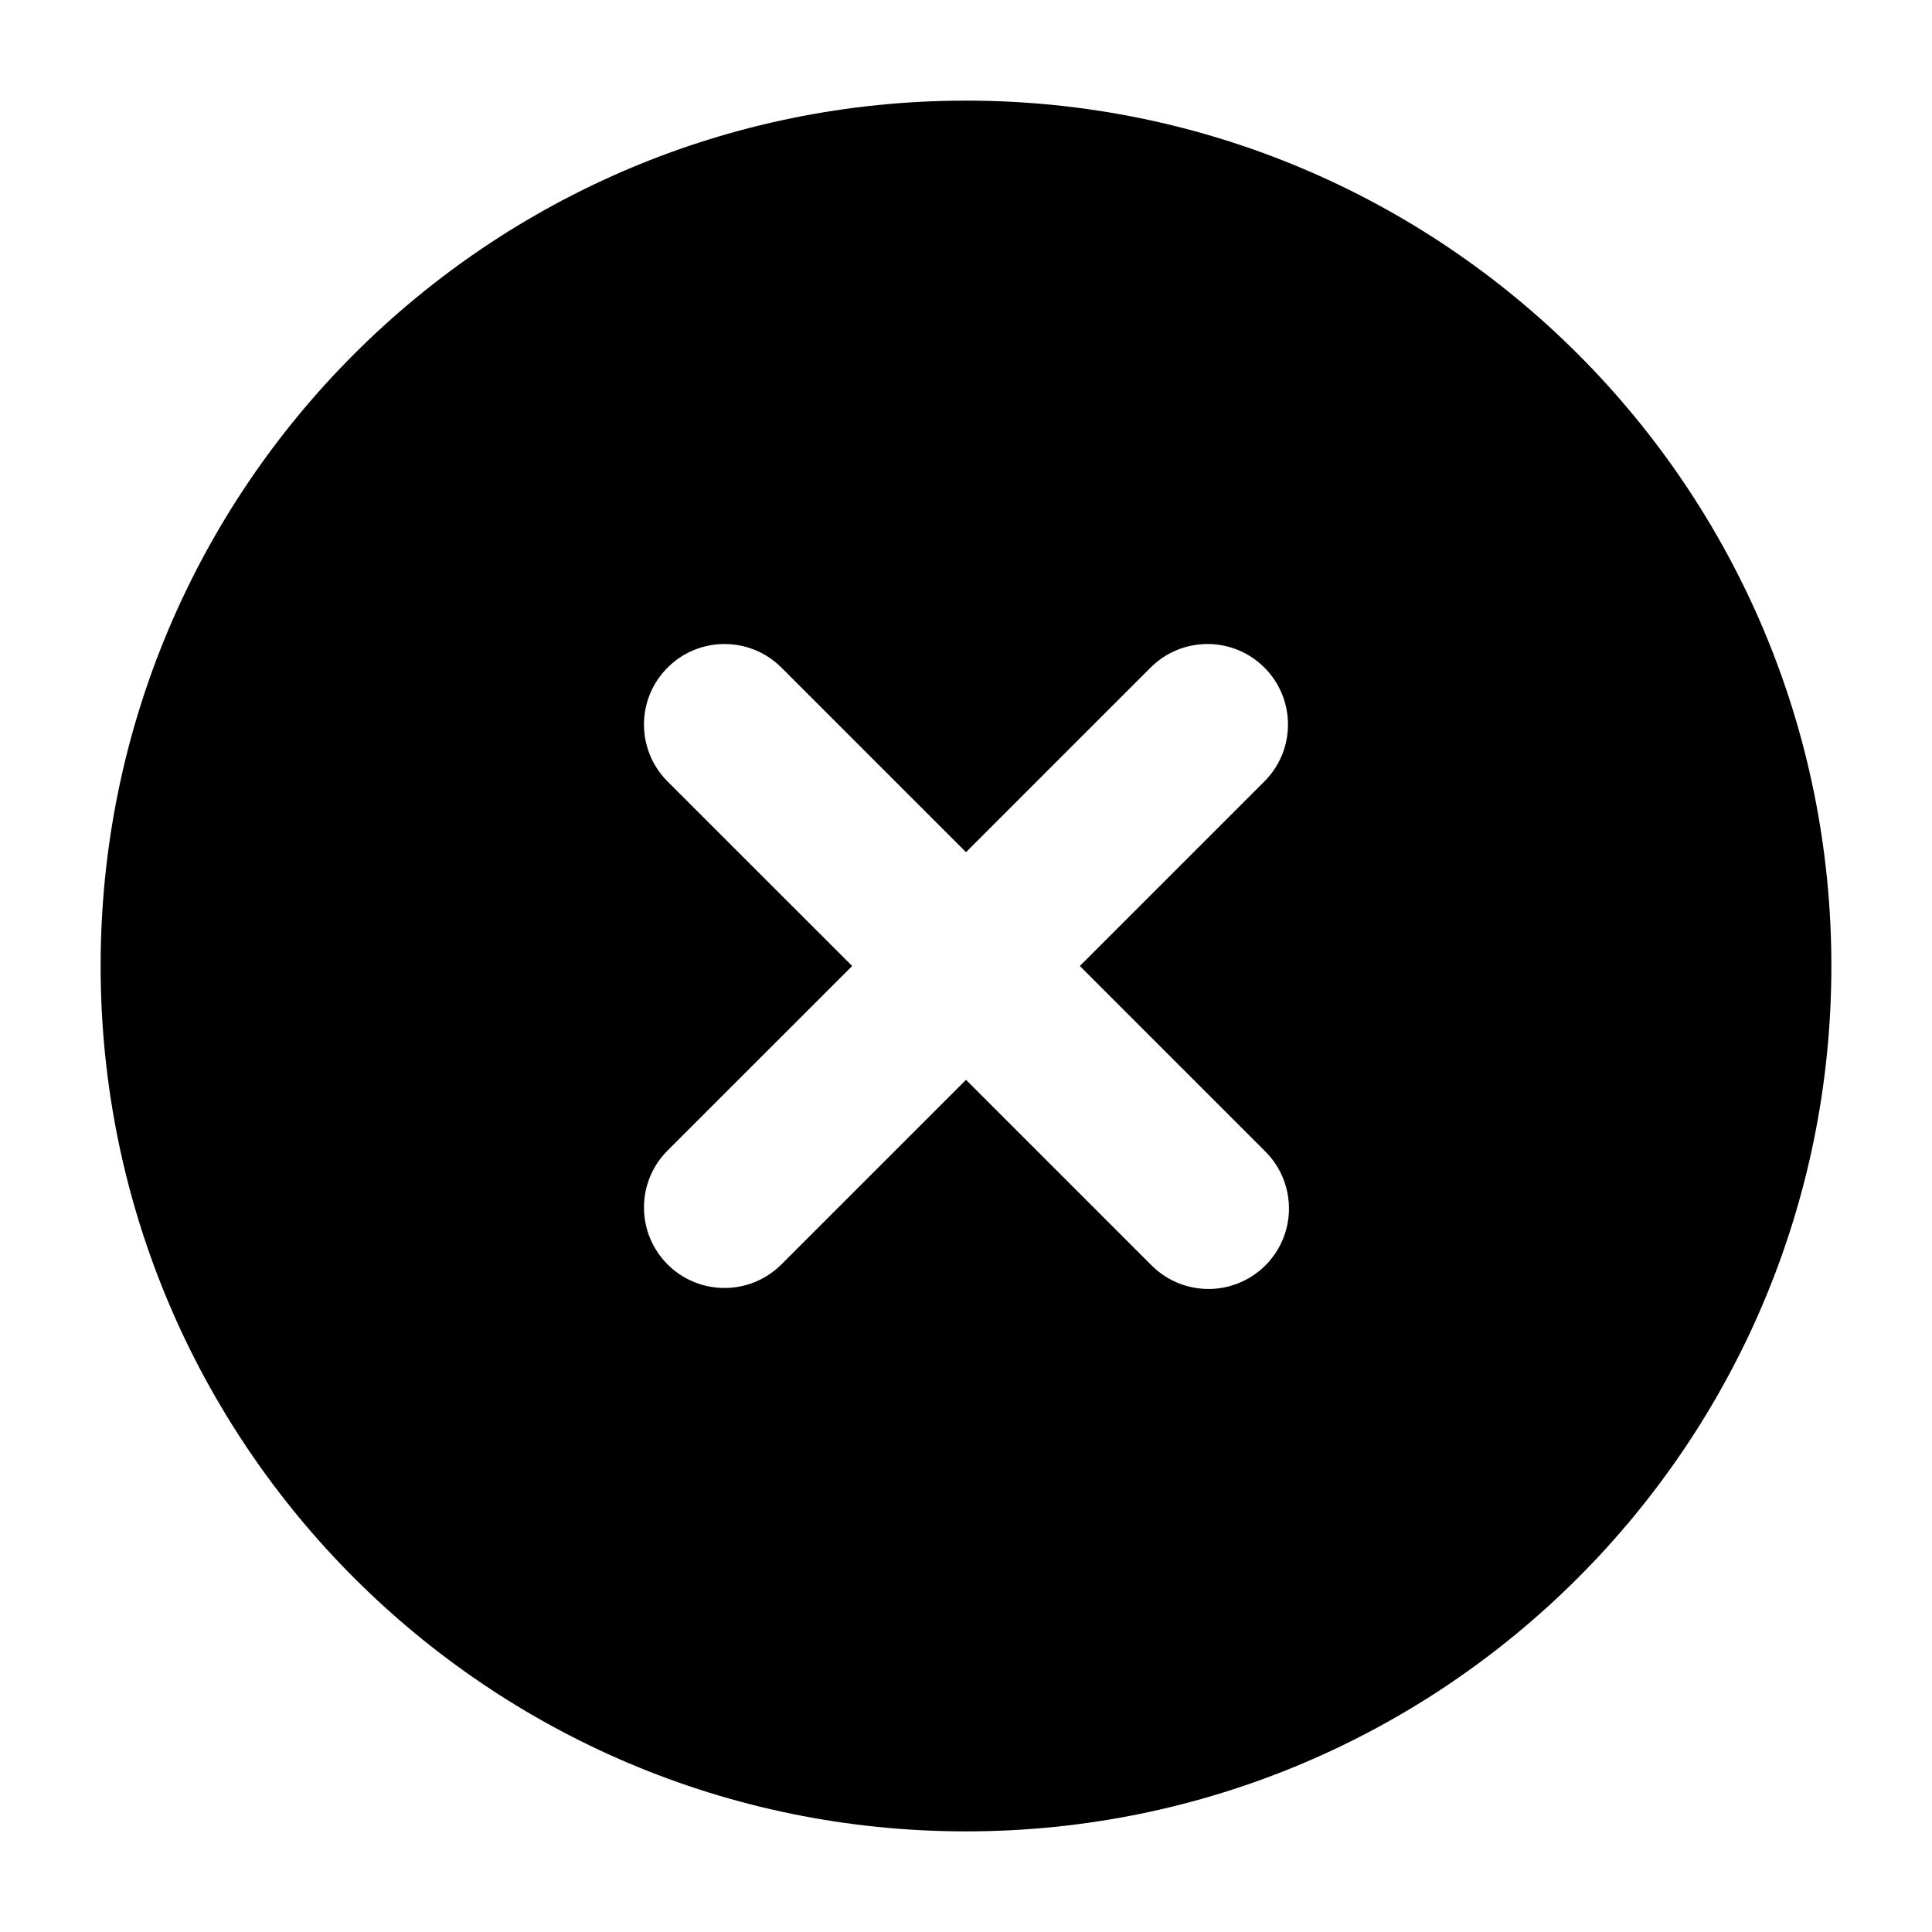
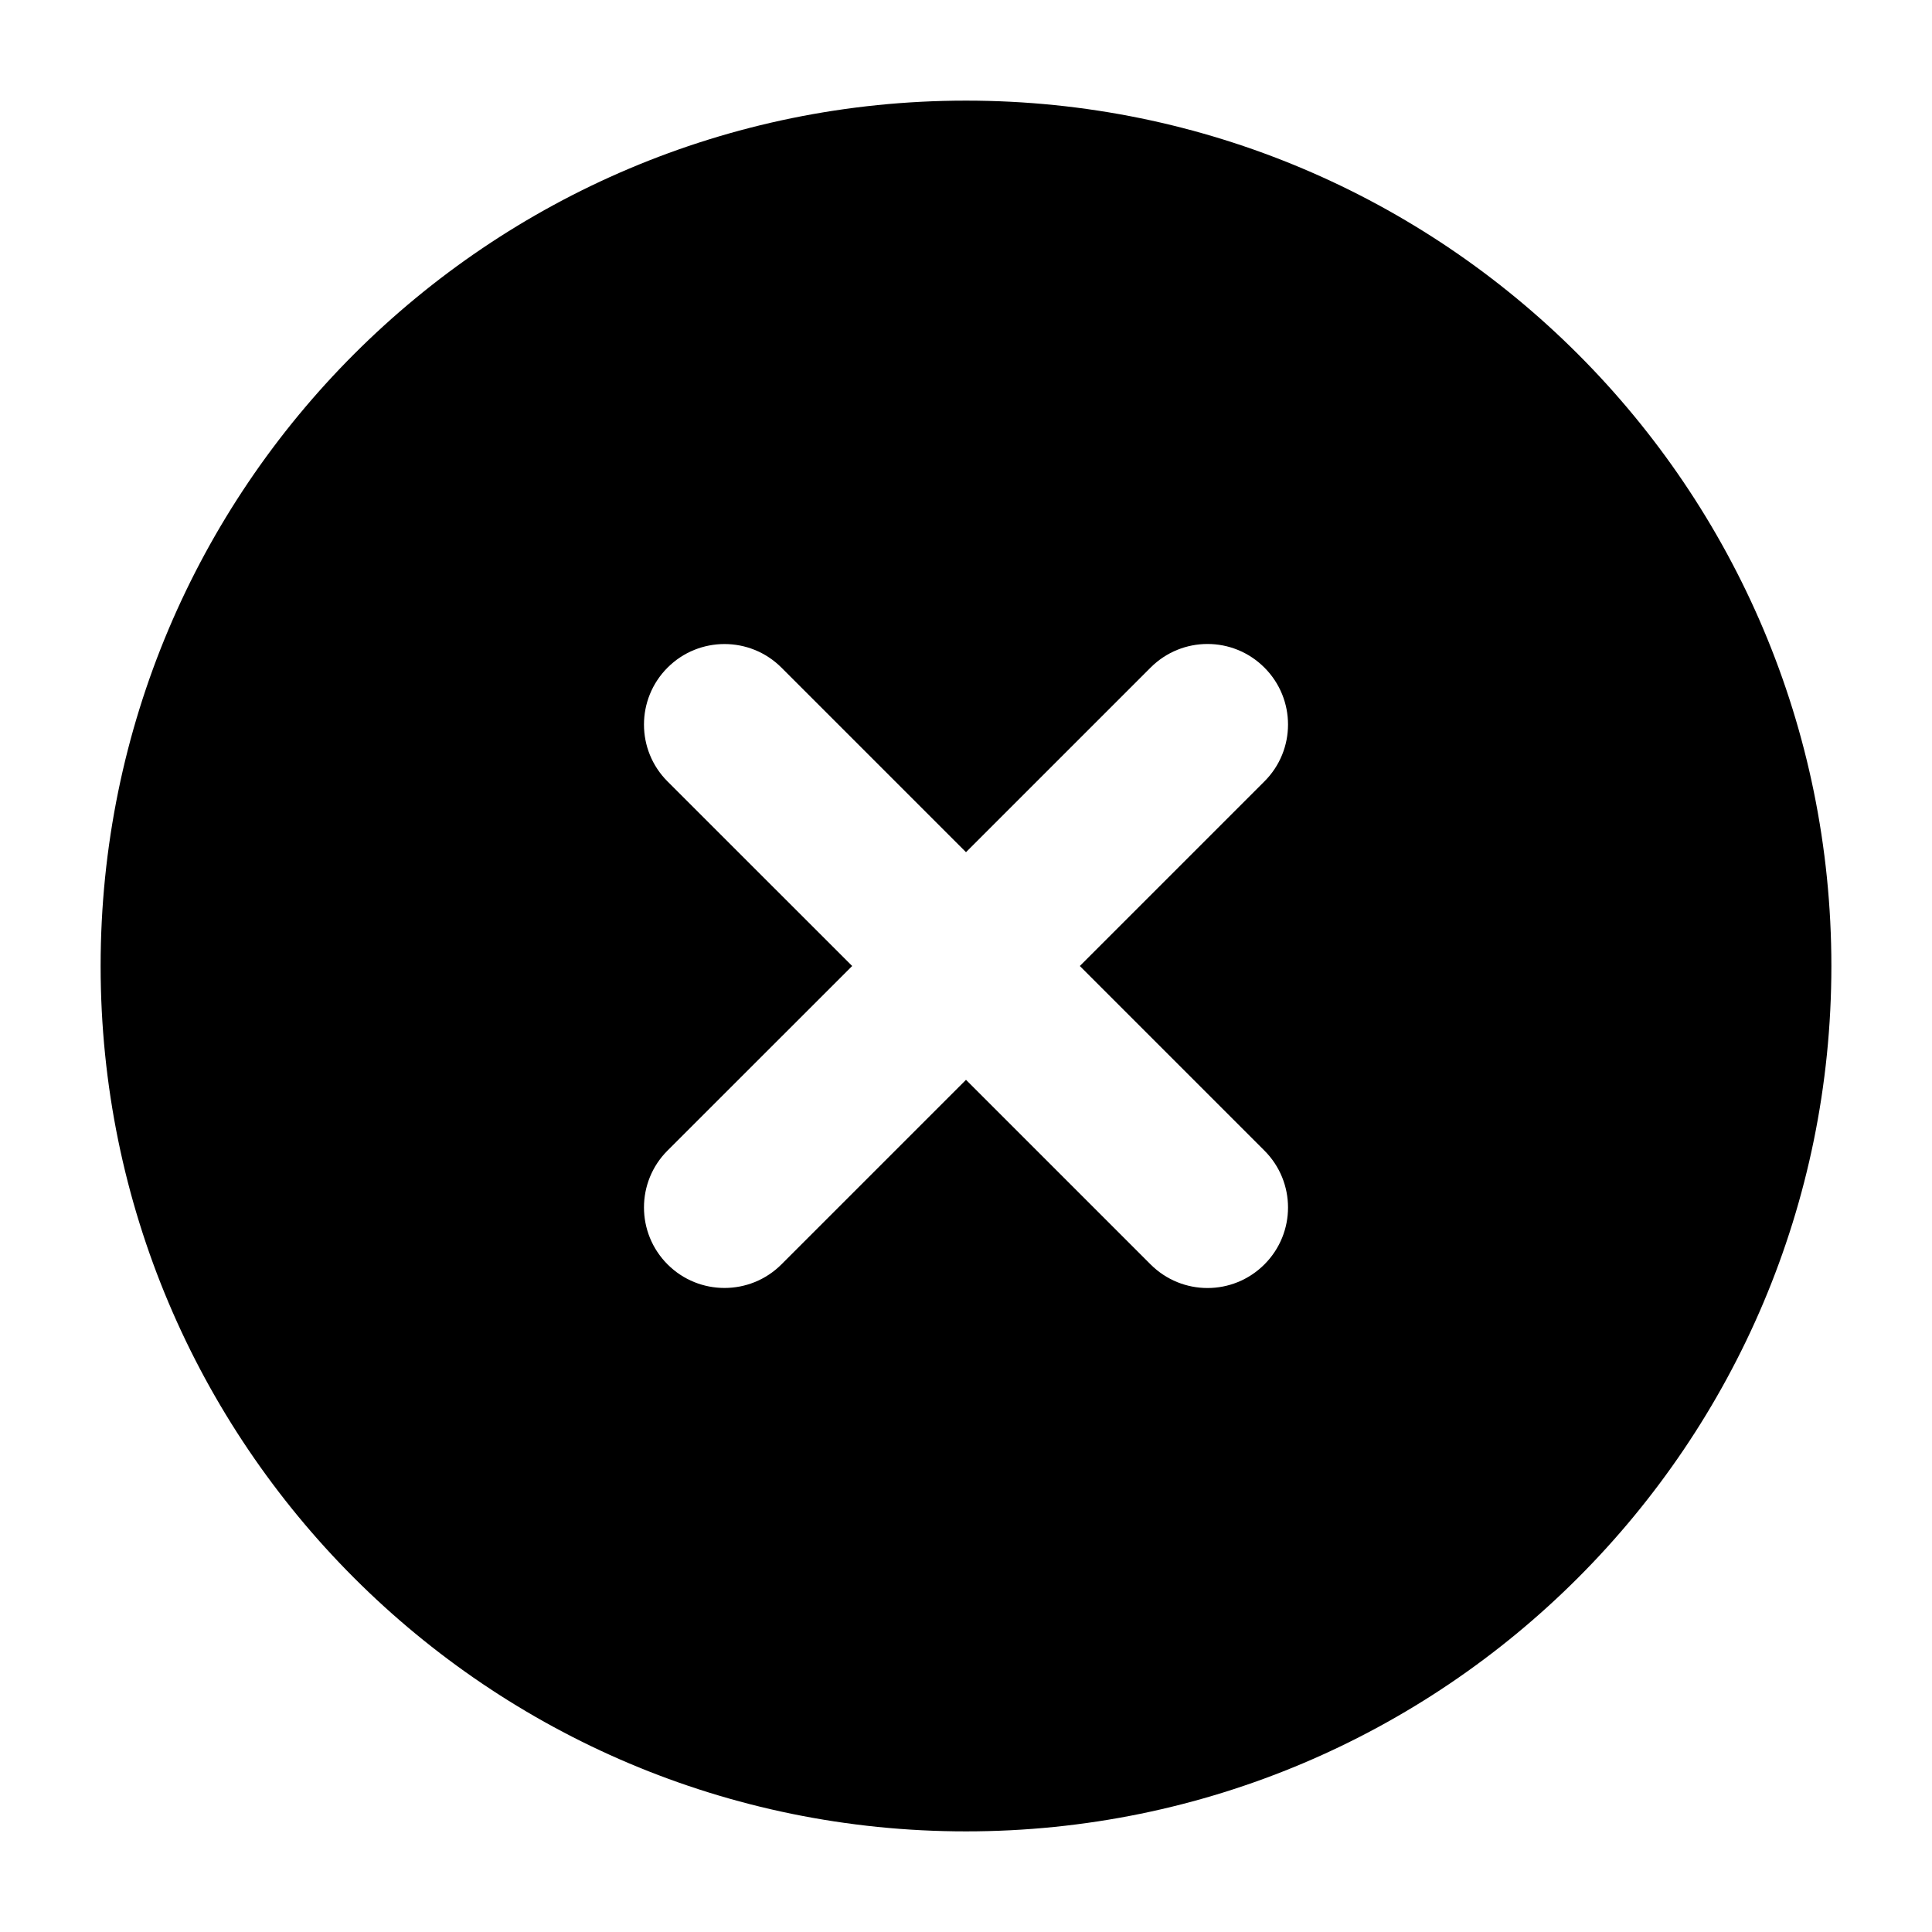
- <svg xmlns="http://www.w3.org/2000/svg" width="24" height="24" fill="none" viewBox="0 0 24 24">
-   <path fill="currentColor" d="M12 1.25c5.937 0 10.75 4.813 10.75 10.75S17.937 22.75 12 22.75 1.25 17.937 1.25 12 6.063 1.25 12 1.25m3.707 7.043a1 1 0 0 0-1.414 0L12 10.586 9.707 8.293a1 1 0 0 0-1.414 1.415L10.586 12l-2.293 2.292a1 1 0 0 0 1.414 1.415L12 13.414l2.293 2.293a1 1 0 1 0 1.414-1.414L13.414 12l2.293-2.293a1 1 0 0 0 0-1.414" />
+ <svg xmlns="http://www.w3.org/2000/svg" width="24" height="24" viewBox="0 0 24 24" fill="none">
+   <path d="M12 1.25C17.937 1.25 22.75 6.063 22.75 12C22.75 17.937 17.937 22.75 12 22.75C6.063 22.75 1.25 17.937 1.25 12C1.25 6.063 6.063 1.25 12 1.25ZM15.707 8.293C15.316 7.902 14.684 7.902 14.293 8.293L12 10.586L9.707 8.293C9.317 7.903 8.683 7.903 8.293 8.293C7.902 8.684 7.902 9.318 8.293 9.708L10.586 12L8.293 14.292C7.902 14.682 7.902 15.316 8.293 15.707C8.683 16.097 9.317 16.097 9.707 15.707L12 13.414L14.293 15.707C14.684 16.098 15.316 16.098 15.707 15.707C16.098 15.316 16.098 14.684 15.707 14.293L13.414 12L15.707 9.707C16.098 9.317 16.098 8.684 15.707 8.293Z" fill="currentColor" />
</svg>
